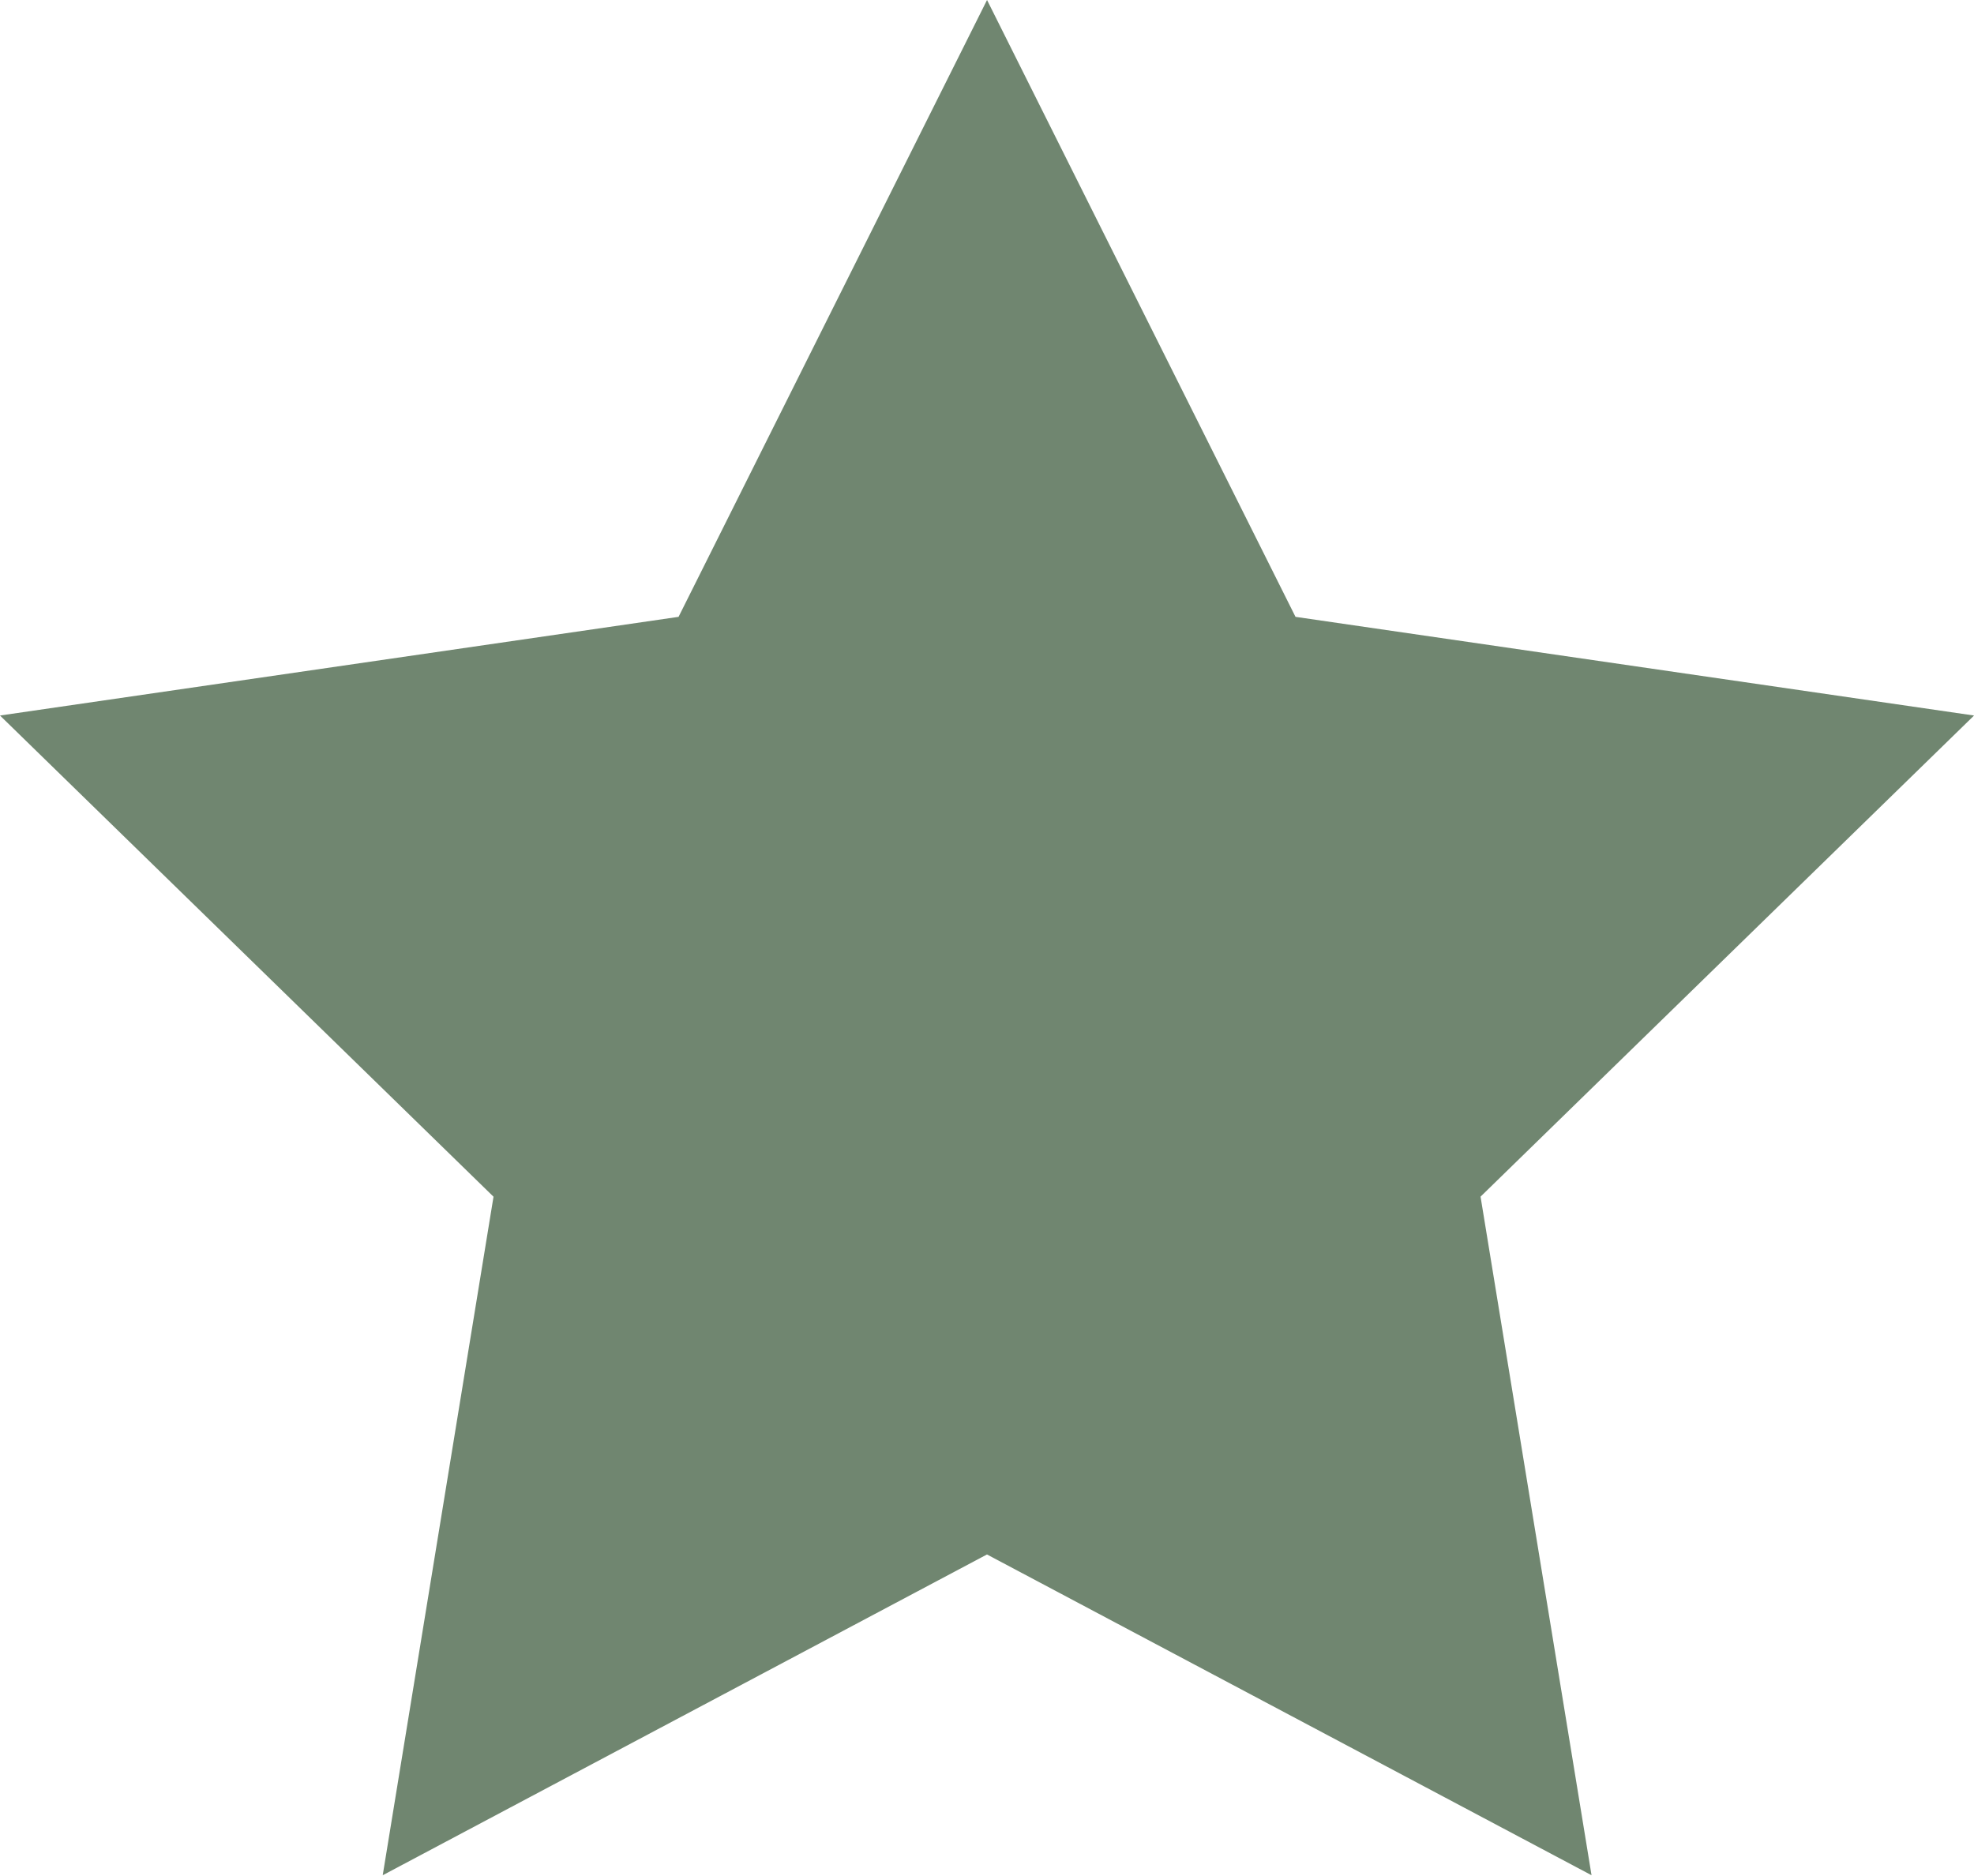
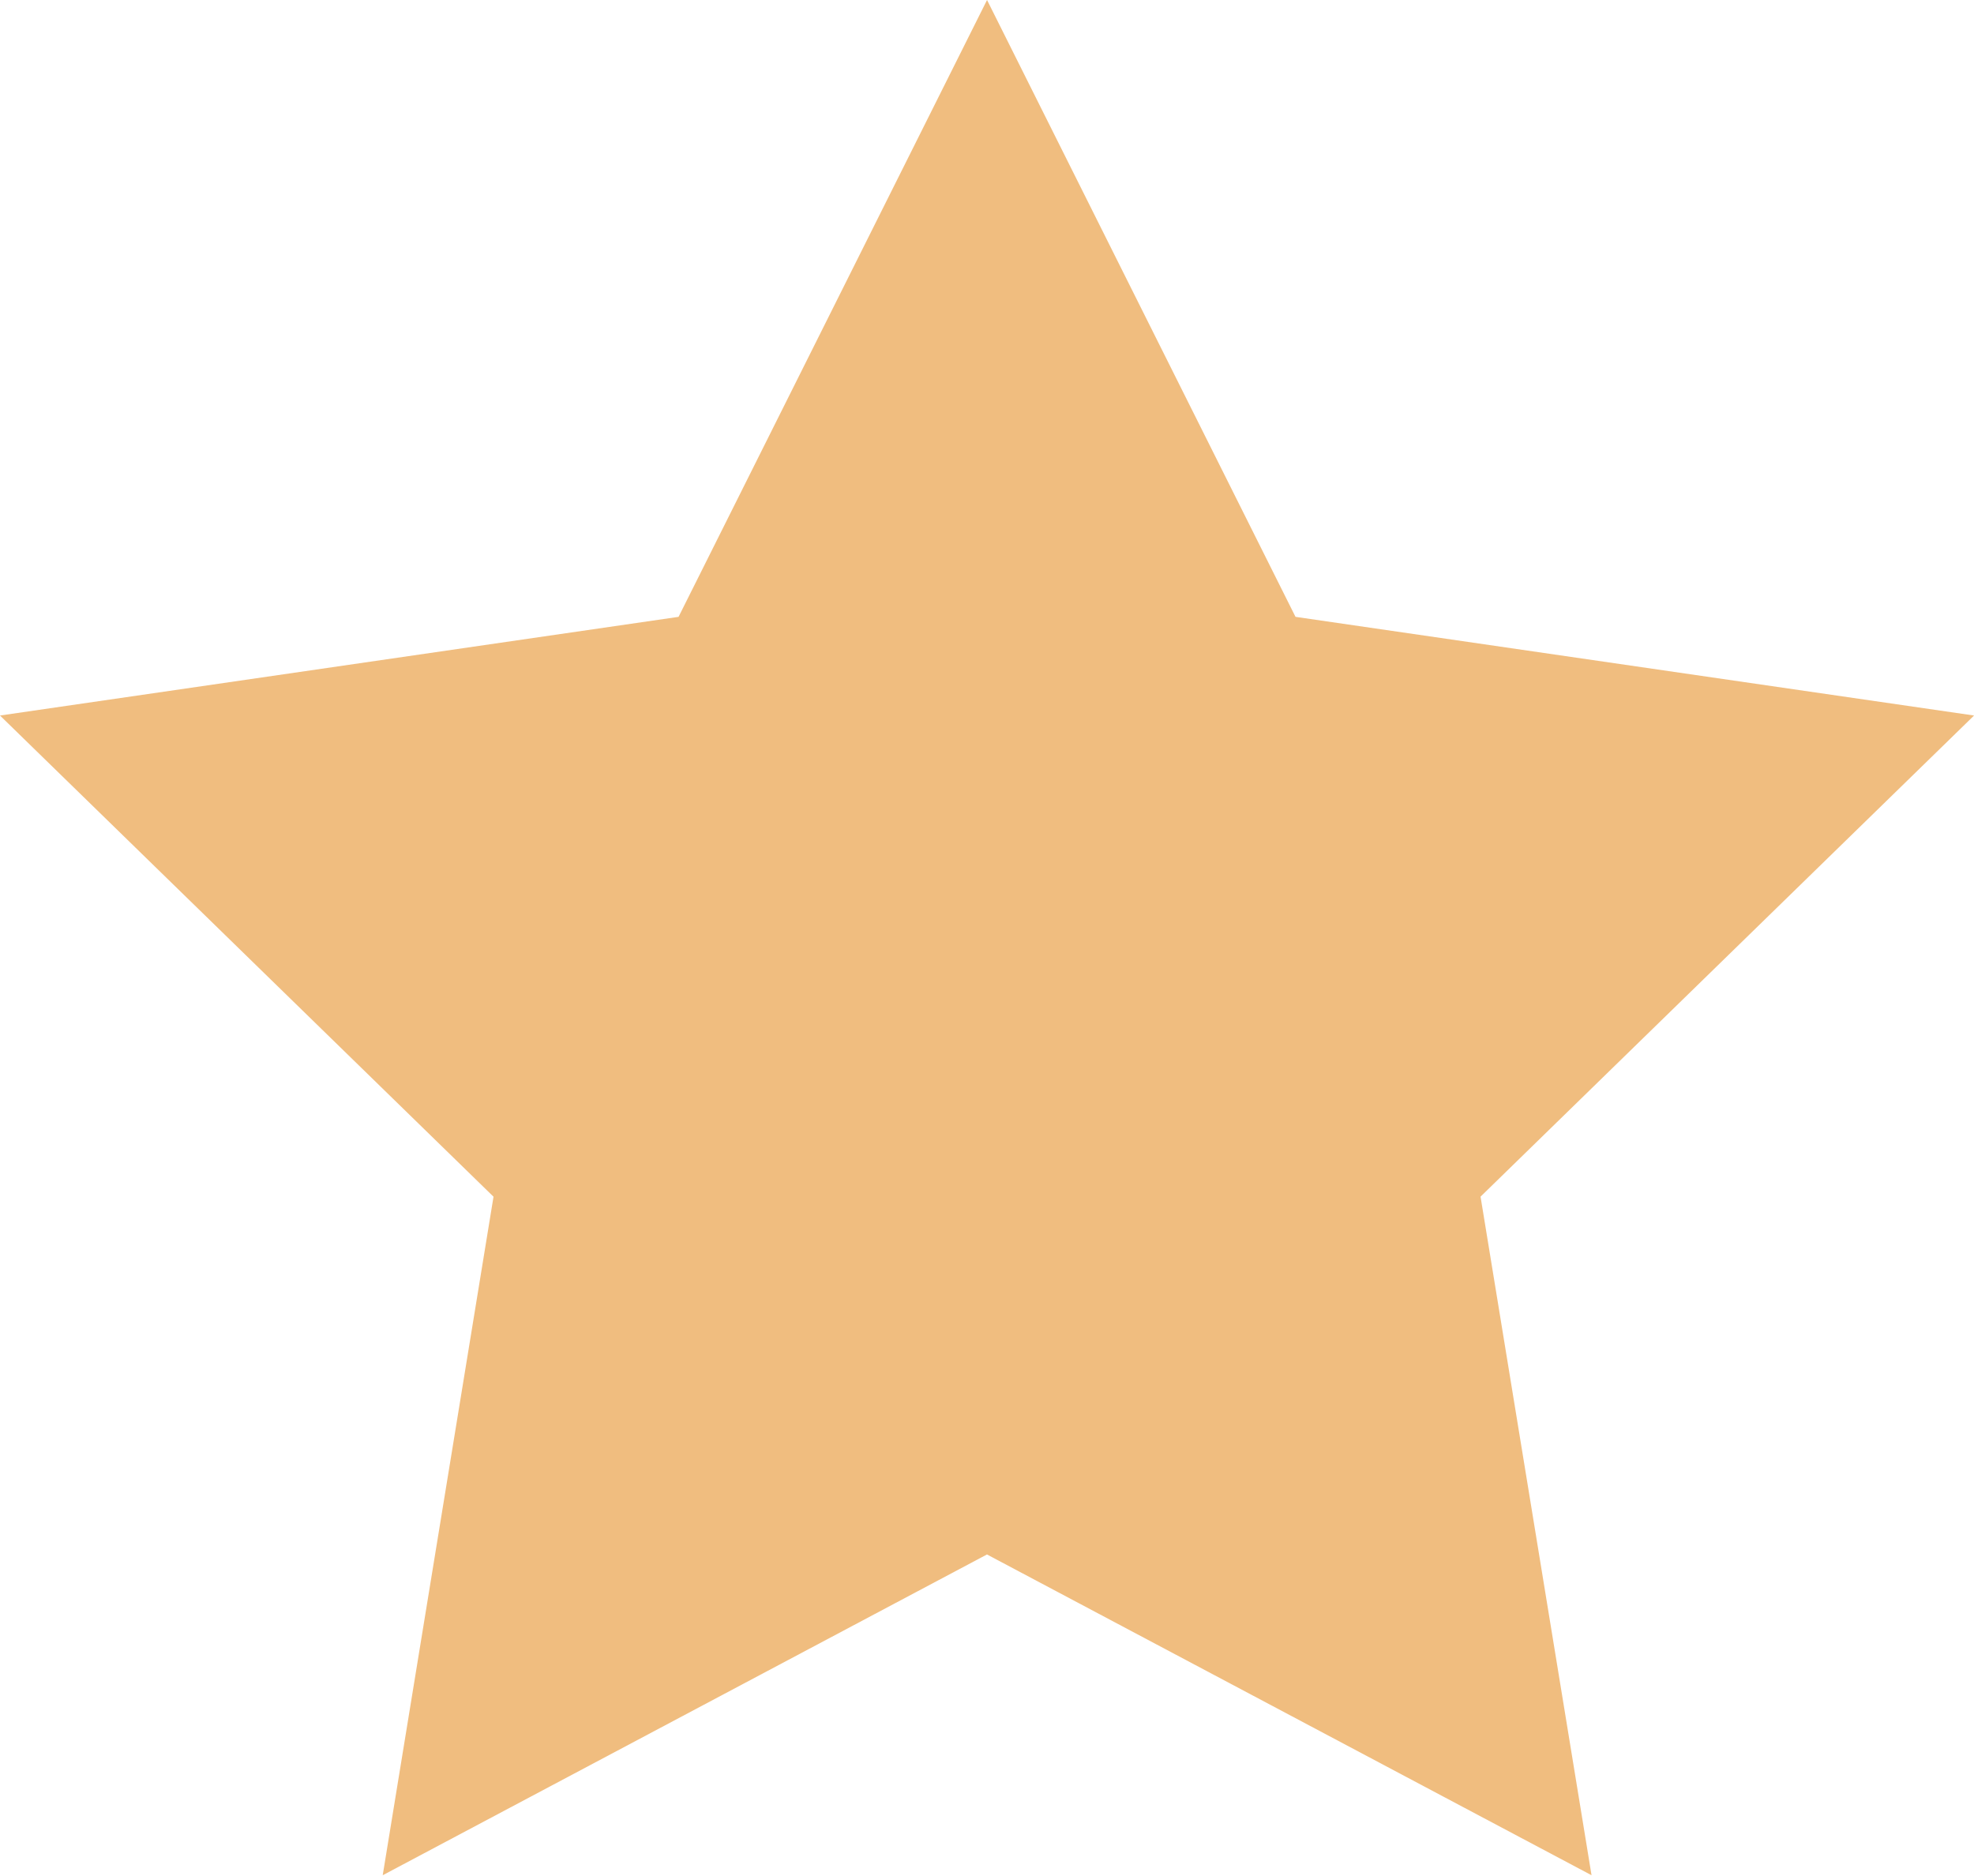
<svg xmlns="http://www.w3.org/2000/svg" width="30.947" height="29.4">
-   <path d="M15.474 0l4.836 9.671 10.638 1.547-7.737 7.543 1.74 10.639-9.478-5.029L6 29.4l1.737-10.638L0 11.218l10.638-1.547z" fill="#708670" />
+   <path d="M15.474 0l4.836 9.671 10.638 1.547-7.737 7.543 1.74 10.639-9.478-5.029L6 29.4l1.737-10.638L0 11.218l10.638-1.547z" fill="#F0BD7F" />
</svg>
